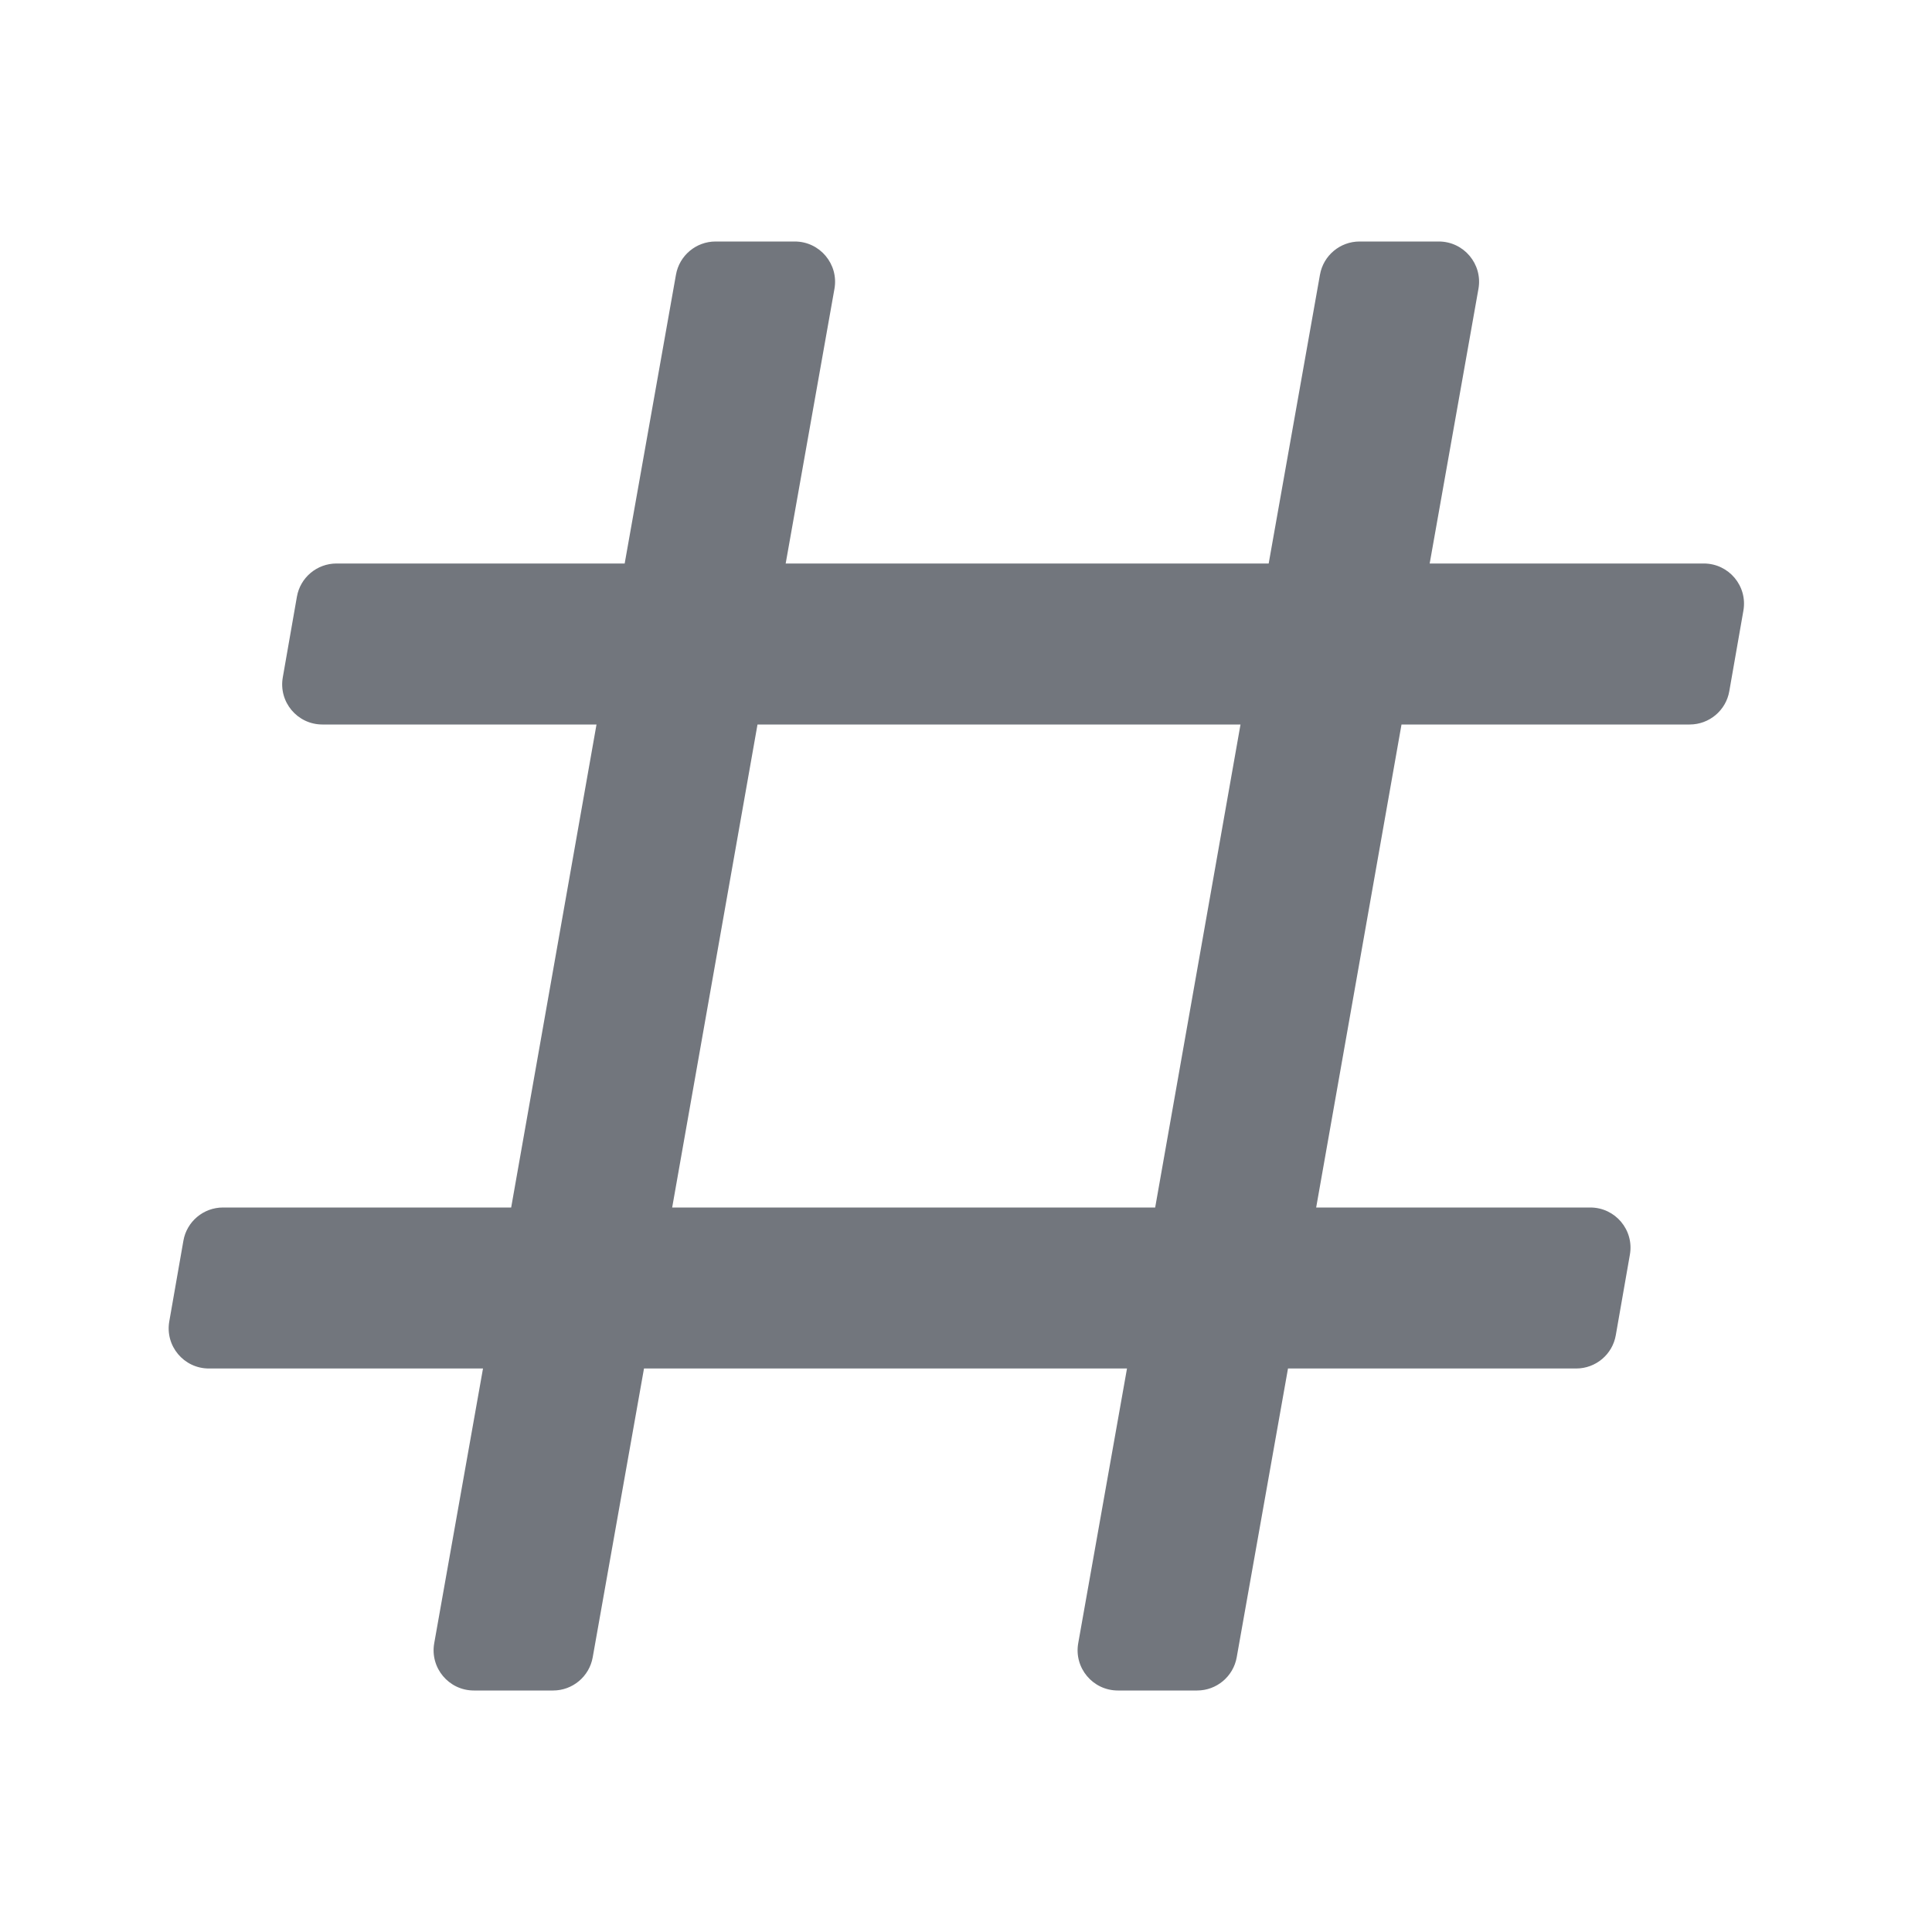
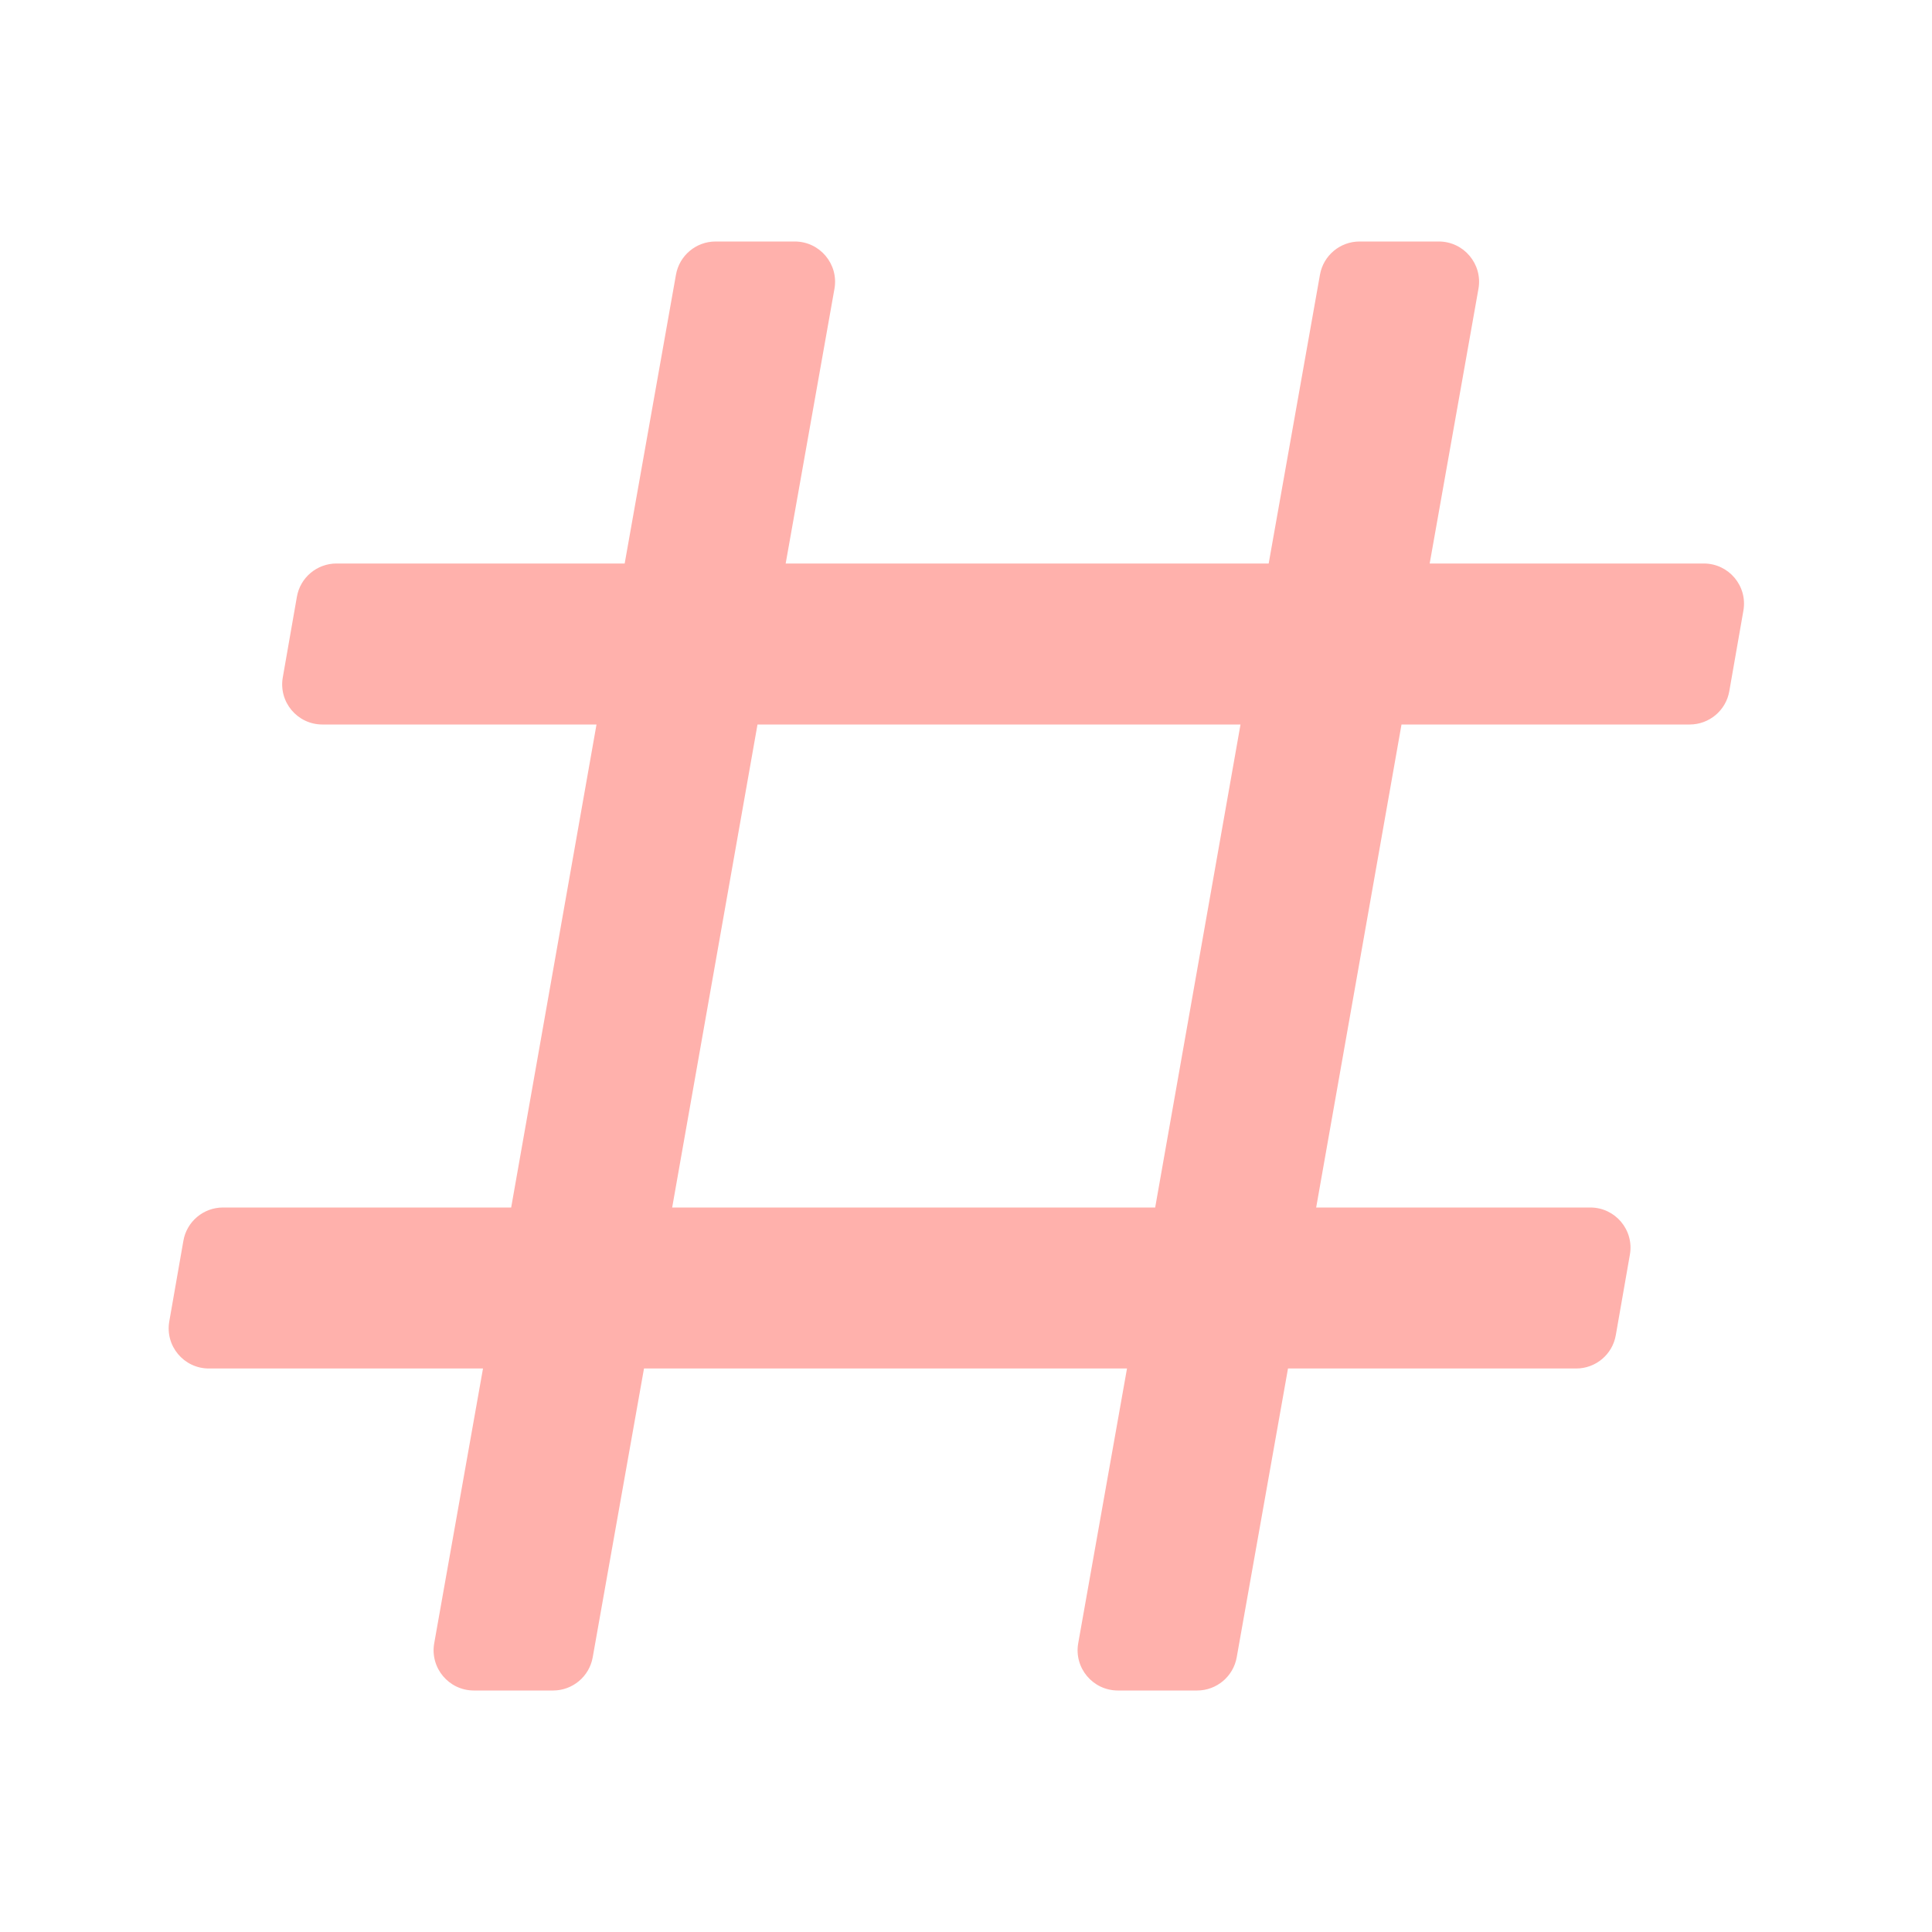
<svg xmlns="http://www.w3.org/2000/svg" width="24" height="24" viewBox="0 0 24 24" class="icon-1_QxNX" version="1.1" id="svg4">
  <defs id="defs8" />
-   <path fill="#72767d" fill-rule="evenodd" clip-rule="evenodd" d="M5.887 21C5.575 21 5.34 20.719 5.394 20.413L6 17H2.595C2.284 17 2.049 16.72 2.103 16.414L2.278 15.414C2.319 15.175 2.527 15 2.77      15H6.35L7.41 9H4.005C3.694 9 3.459 8.72 3.513 8.414L3.688 7.414C3.729 7.175 3.937 7 4.18 7H7.76L8.397 3.413C8.439 3.174 8.647      3 8.889 3H9.873C10.184 3 10.42 3.281 10.366 3.587L9.76 7H15.76L16.397 3.413C16.439 3.174 16.647 3 16.889 3H17.873C18.184 3 18.42 3.281 18.366      3.587L17.76 7H21.165C21.476 7 21.711 7.28 21.657 7.586L21.482 8.586C21.441 8.825 21.233 9 20.99 9H17.41L16.35 15H19.755C20.066 15 20.301 15.28 20.247      15.586L20.072 16.586C20.031 16.825 19.823 17 19.58 17H16L15.363 20.587C15.321 20.826 15.113 21 14.871 21H13.887C13.575 21 13.34 20.719 13.394 20.413L14      17H8L7.363 20.587C7.321 20.826 7.113 21 6.871 21H5.887ZM9.41 9L8.35 15H14.35L15.41 9H9.41Z" id="path2" />
+   <path fill="#ffb1ac" fill-rule="evenodd" clip-rule="evenodd" d="M5.887 21C5.575 21 5.34 20.719 5.394 20.413L6 17H2.595C2.284 17 2.049 16.72 2.103 16.414L2.278 15.414C2.319 15.175 2.527 15 2.77      15H6.35L7.41 9H4.005C3.694 9 3.459 8.72 3.513 8.414L3.688 7.414C3.729 7.175 3.937 7 4.18 7H7.76L8.397 3.413C8.439 3.174 8.647      3 8.889 3H9.873C10.184 3 10.42 3.281 10.366 3.587L9.76 7H15.76L16.397 3.413C16.439 3.174 16.647 3 16.889 3H17.873C18.184 3 18.42 3.281 18.366      3.587L17.76 7H21.165C21.476 7 21.711 7.28 21.657 7.586L21.482 8.586C21.441 8.825 21.233 9 20.99 9H17.41L16.35 15H19.755C20.066 15 20.301 15.28 20.247      15.586L20.072 16.586C20.031 16.825 19.823 17 19.58 17H16L15.363 20.587C15.321 20.826 15.113 21 14.871 21H13.887C13.575 21 13.34 20.719 13.394 20.413L14      17H8L7.363 20.587C7.321 20.826 7.113 21 6.871 21H5.887ZM9.41 9L8.35 15H14.35L15.41 9H9.41Z" id="path2" />
</svg>
